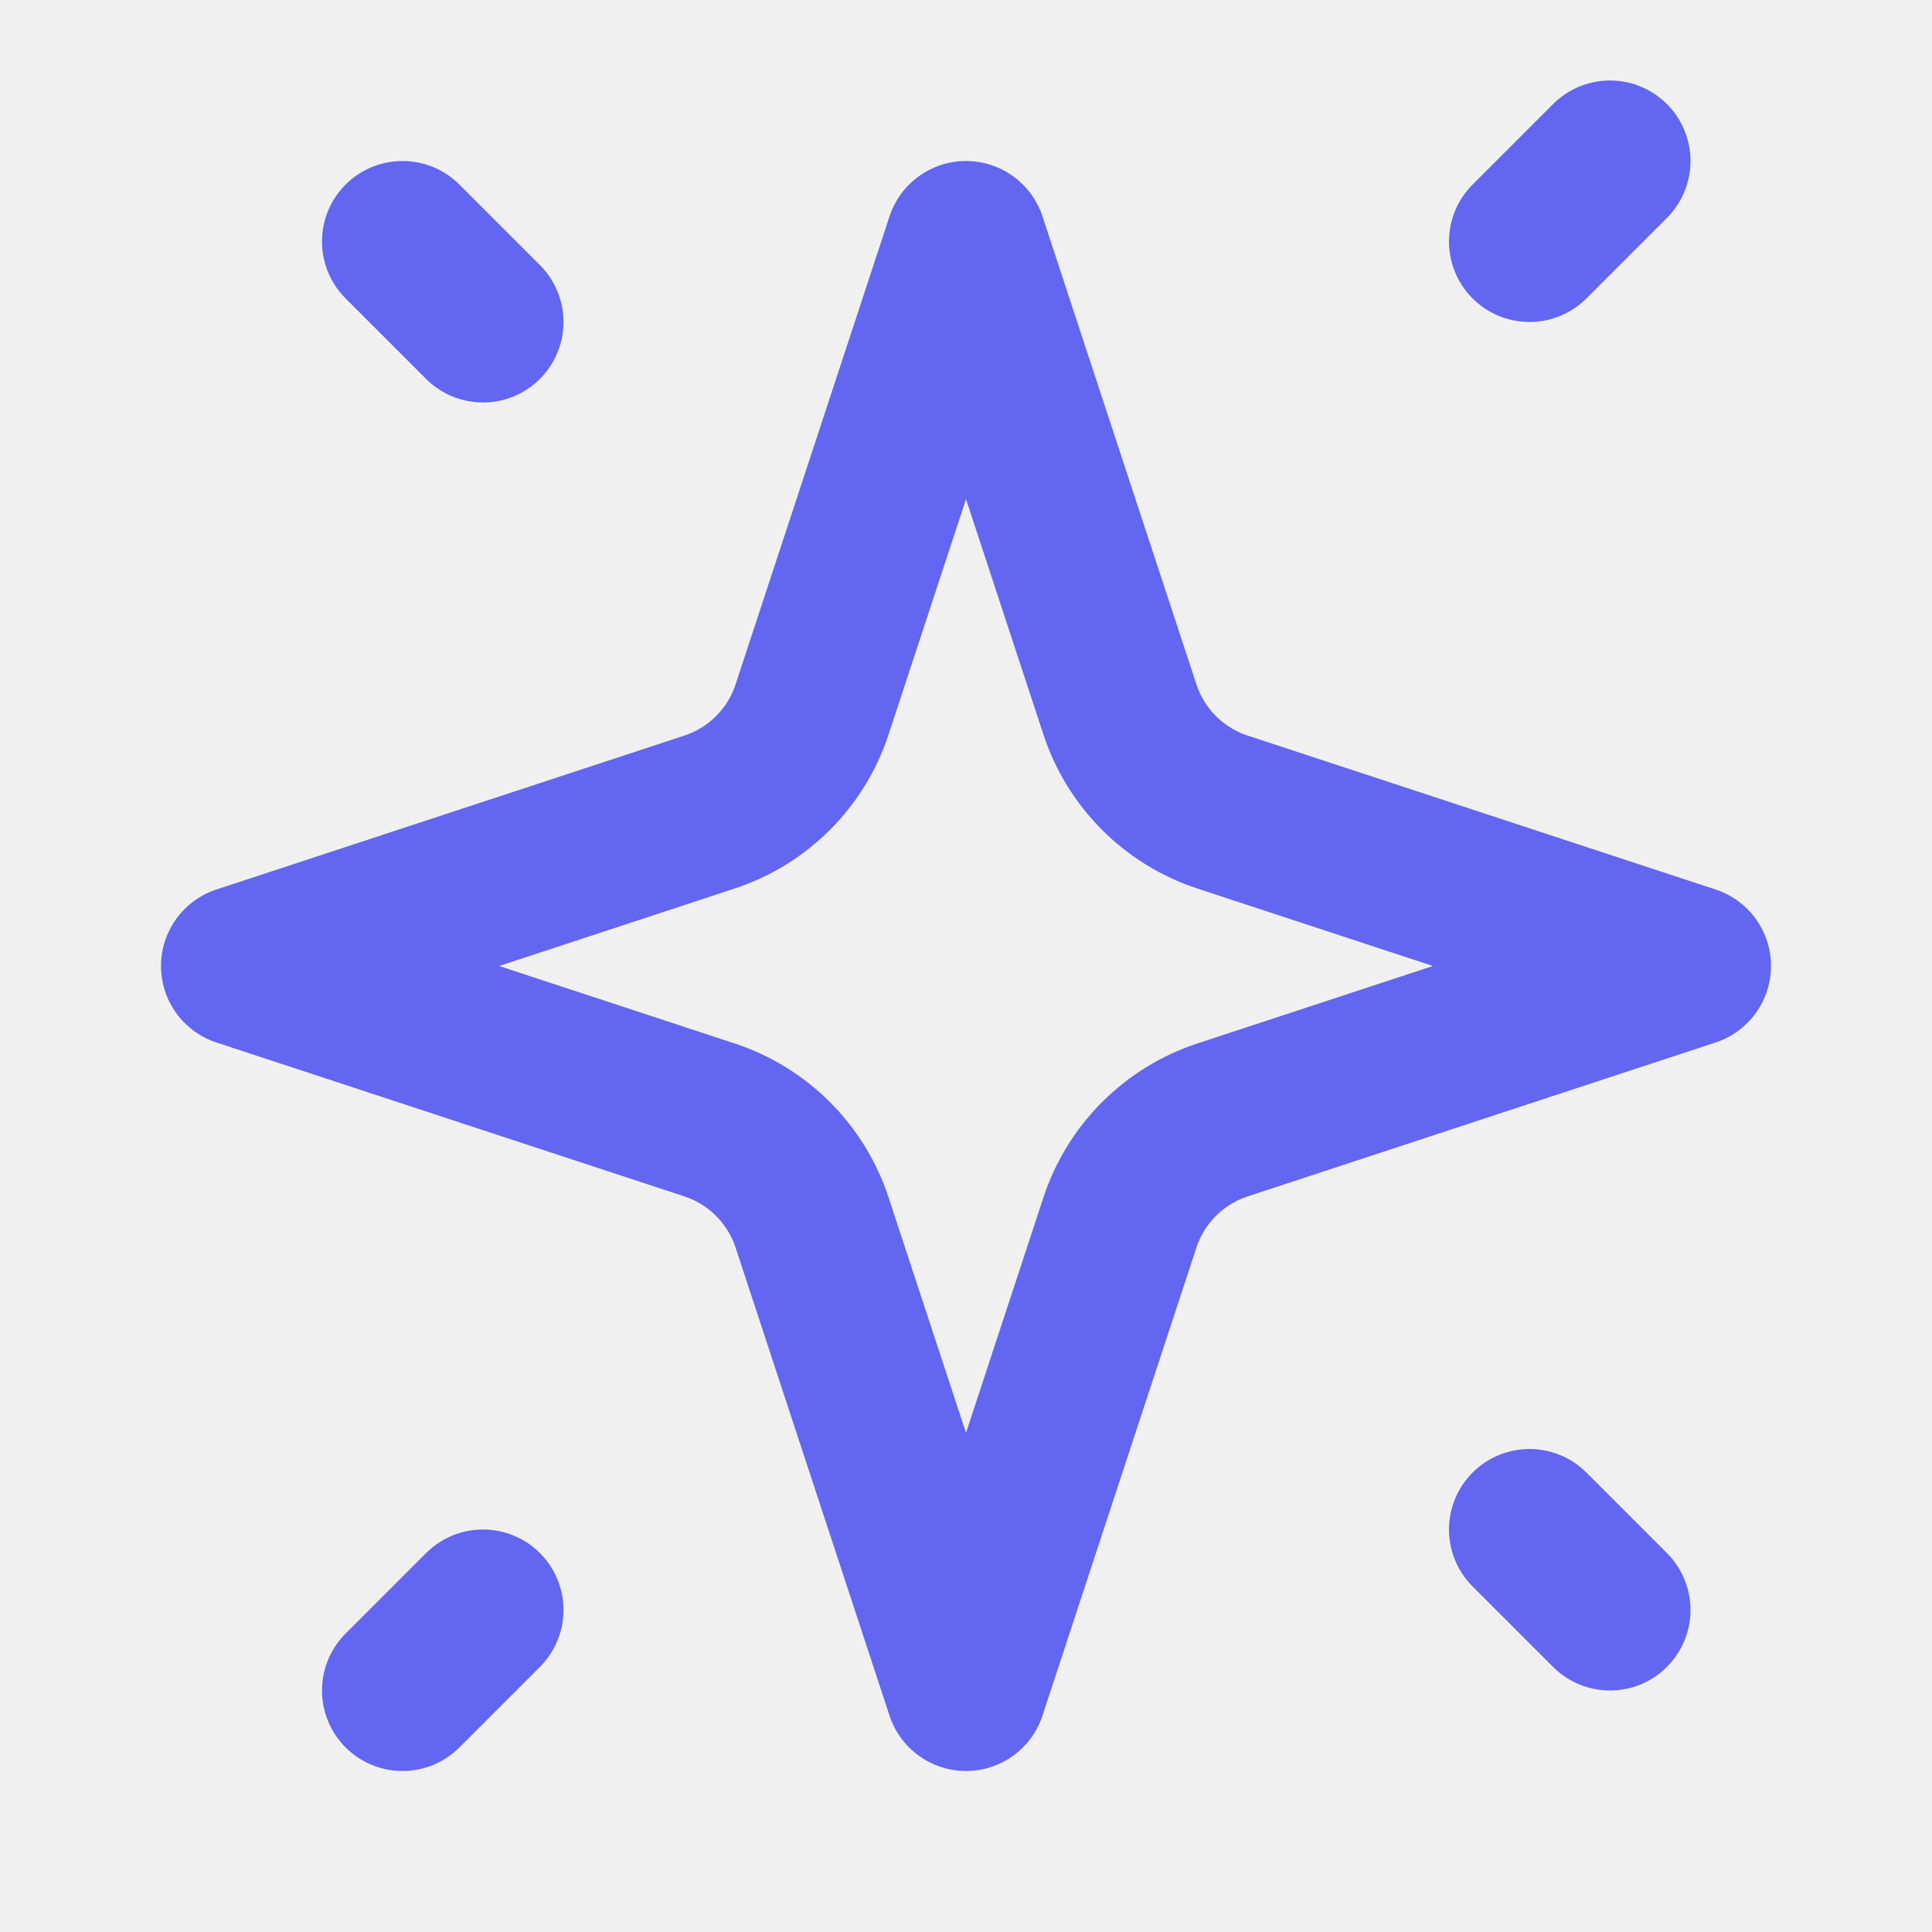
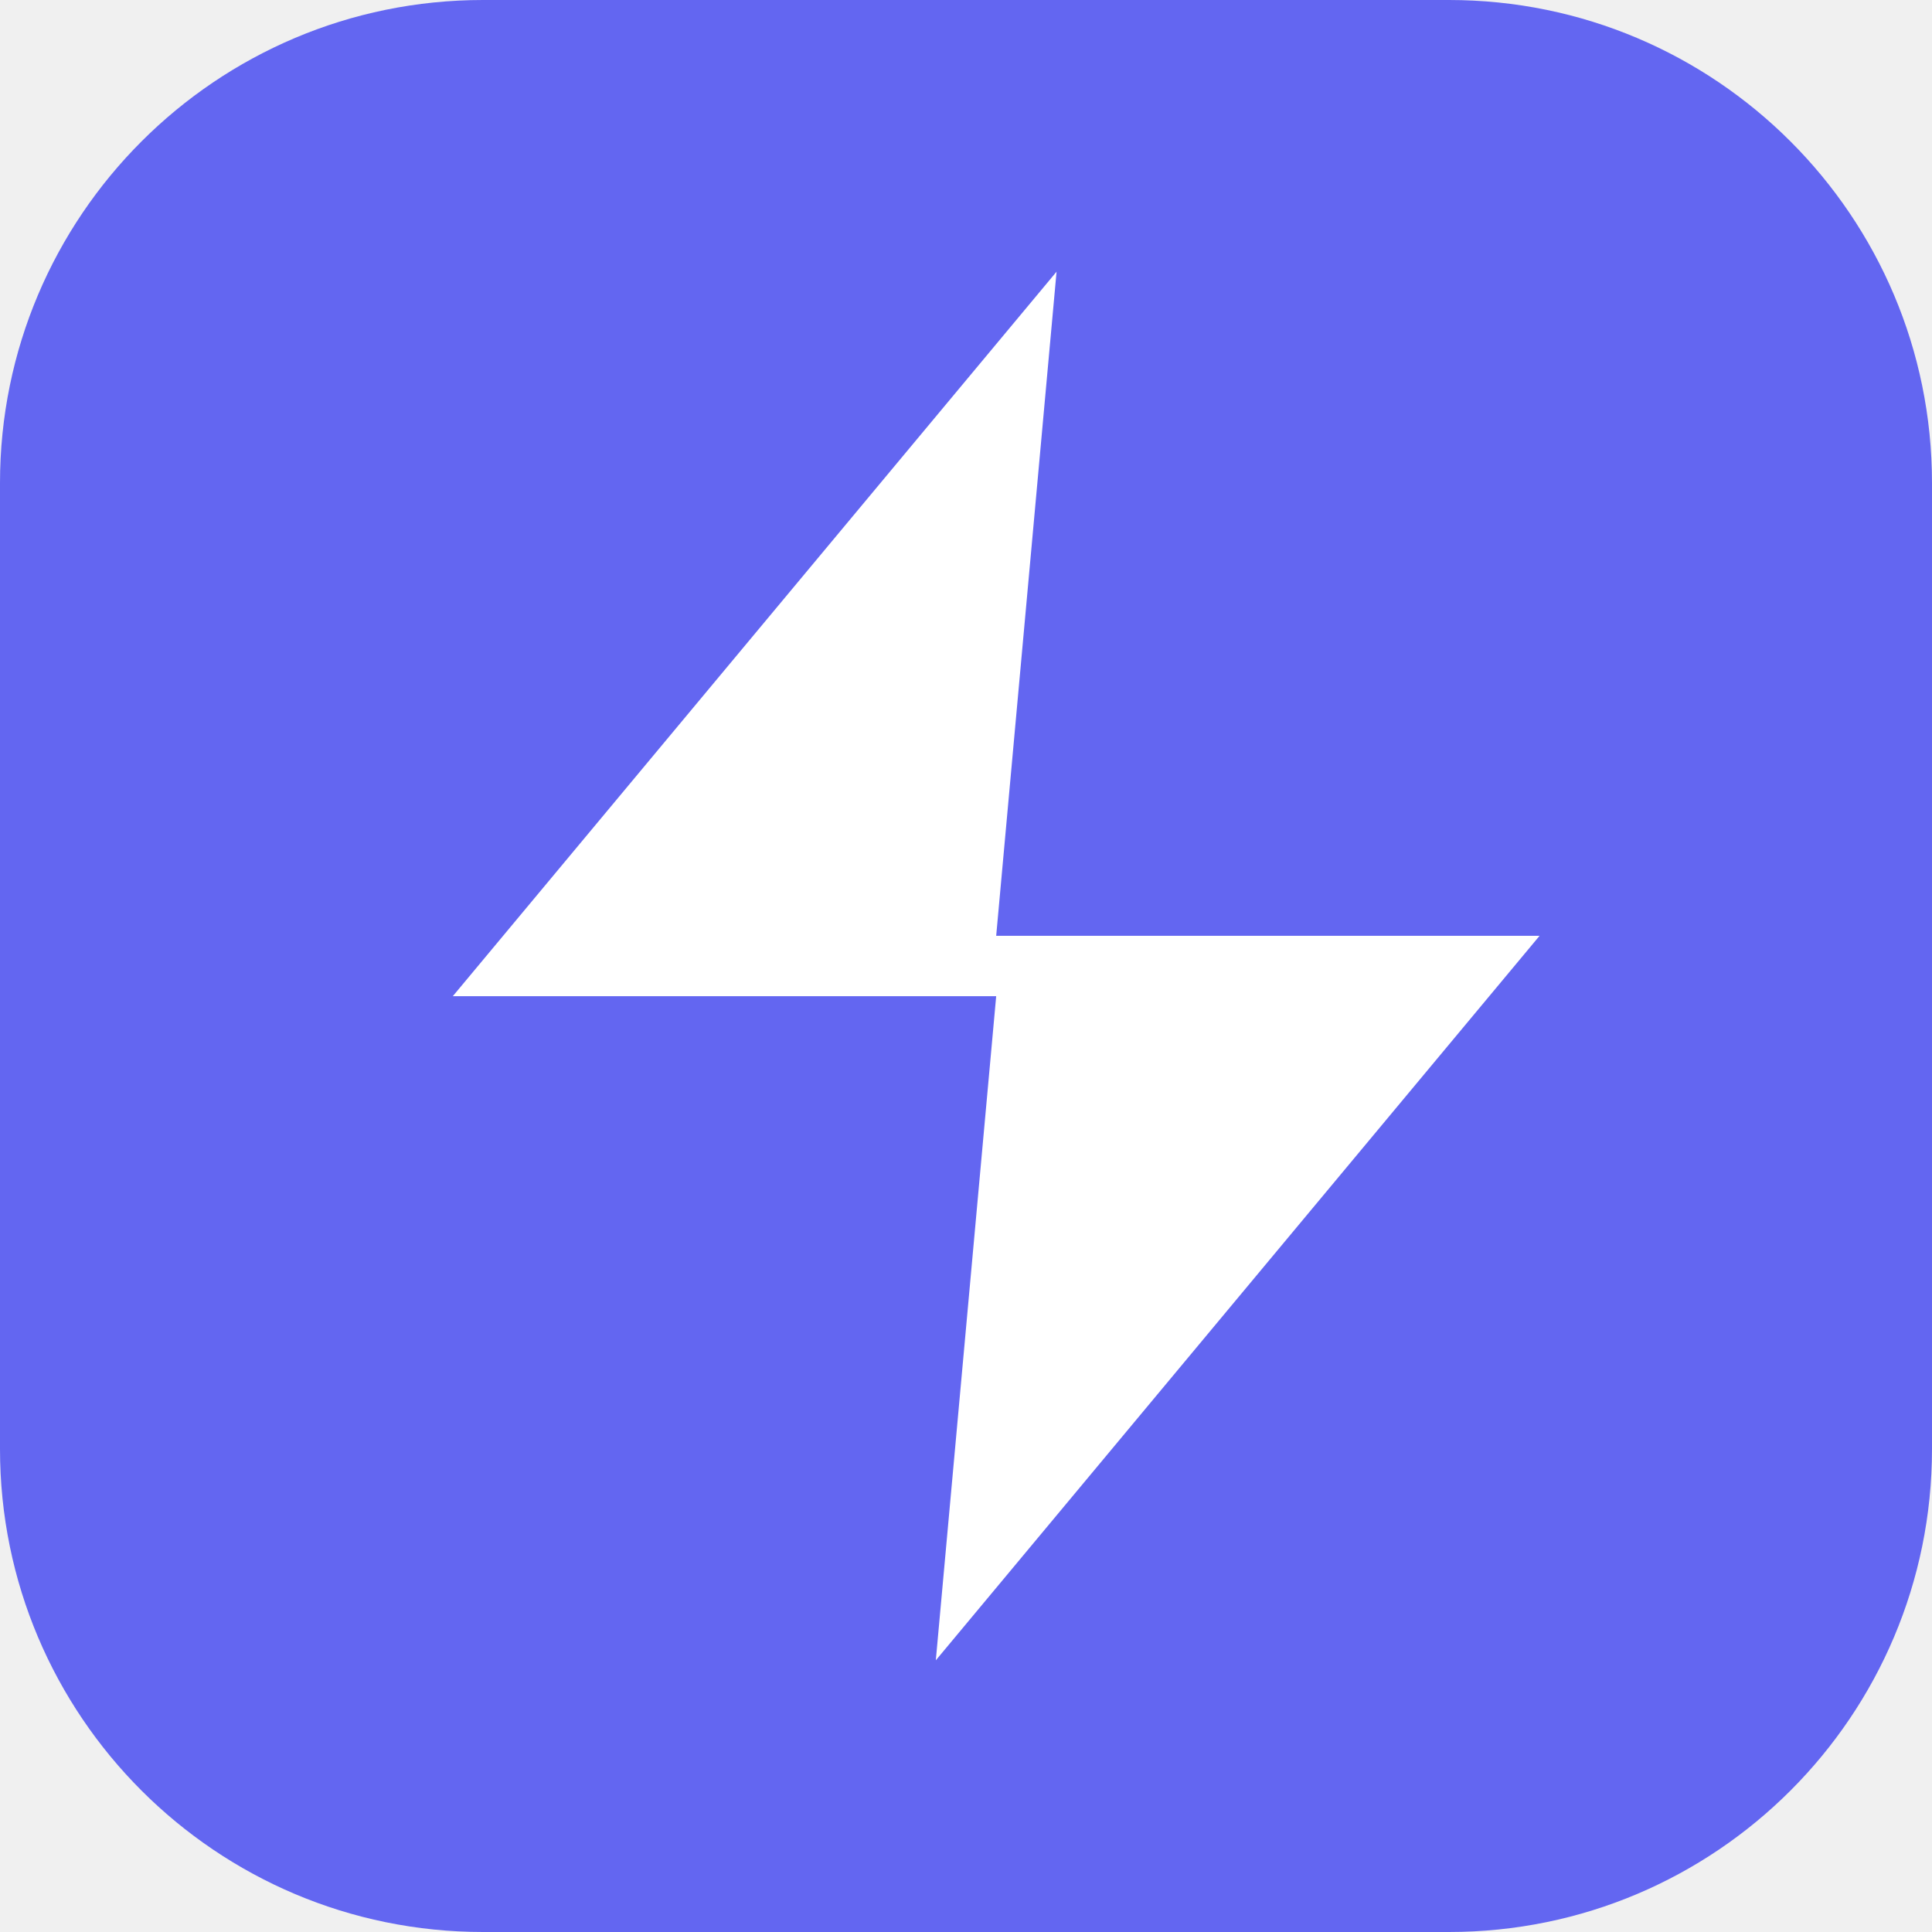
- <svg xmlns="http://www.w3.org/2000/svg" width="32" height="32" viewBox="0 0 24 24" fill="none" stroke="#6366f1" stroke-width="2" stroke-linecap="round" stroke-linejoin="round">
-   <path d="m12 3-1.912 5.813a2 2 0 0 1-1.275 1.275L3 12l5.813 1.912a2 2 0 0 1 1.275 1.275L12 21l1.912-5.813a2 2 0 0 1 1.275-1.275L21 12l-5.813-1.912a2 2 0 0 1-1.275-1.275L12 3Z" />
-   <path d="m5 3 1 1" />
-   <path d="m19 19 1 1" />
-   <path d="m5 21 1-1" />
-   <path d="m19 3 1-1" />
+ <svg xmlns="http://www.w3.org/2000/svg" width="32" height="32" viewBox="0 0 32 32">
+   <rect width="32" height="32" rx="8" fill="#6366f1" />
+   <path d="M17.5 4.5L7.5 16.5H16.5L15.5 27.5L25.5 15.5H16.5L17.5 4.5Z" fill="white" />
</svg>
